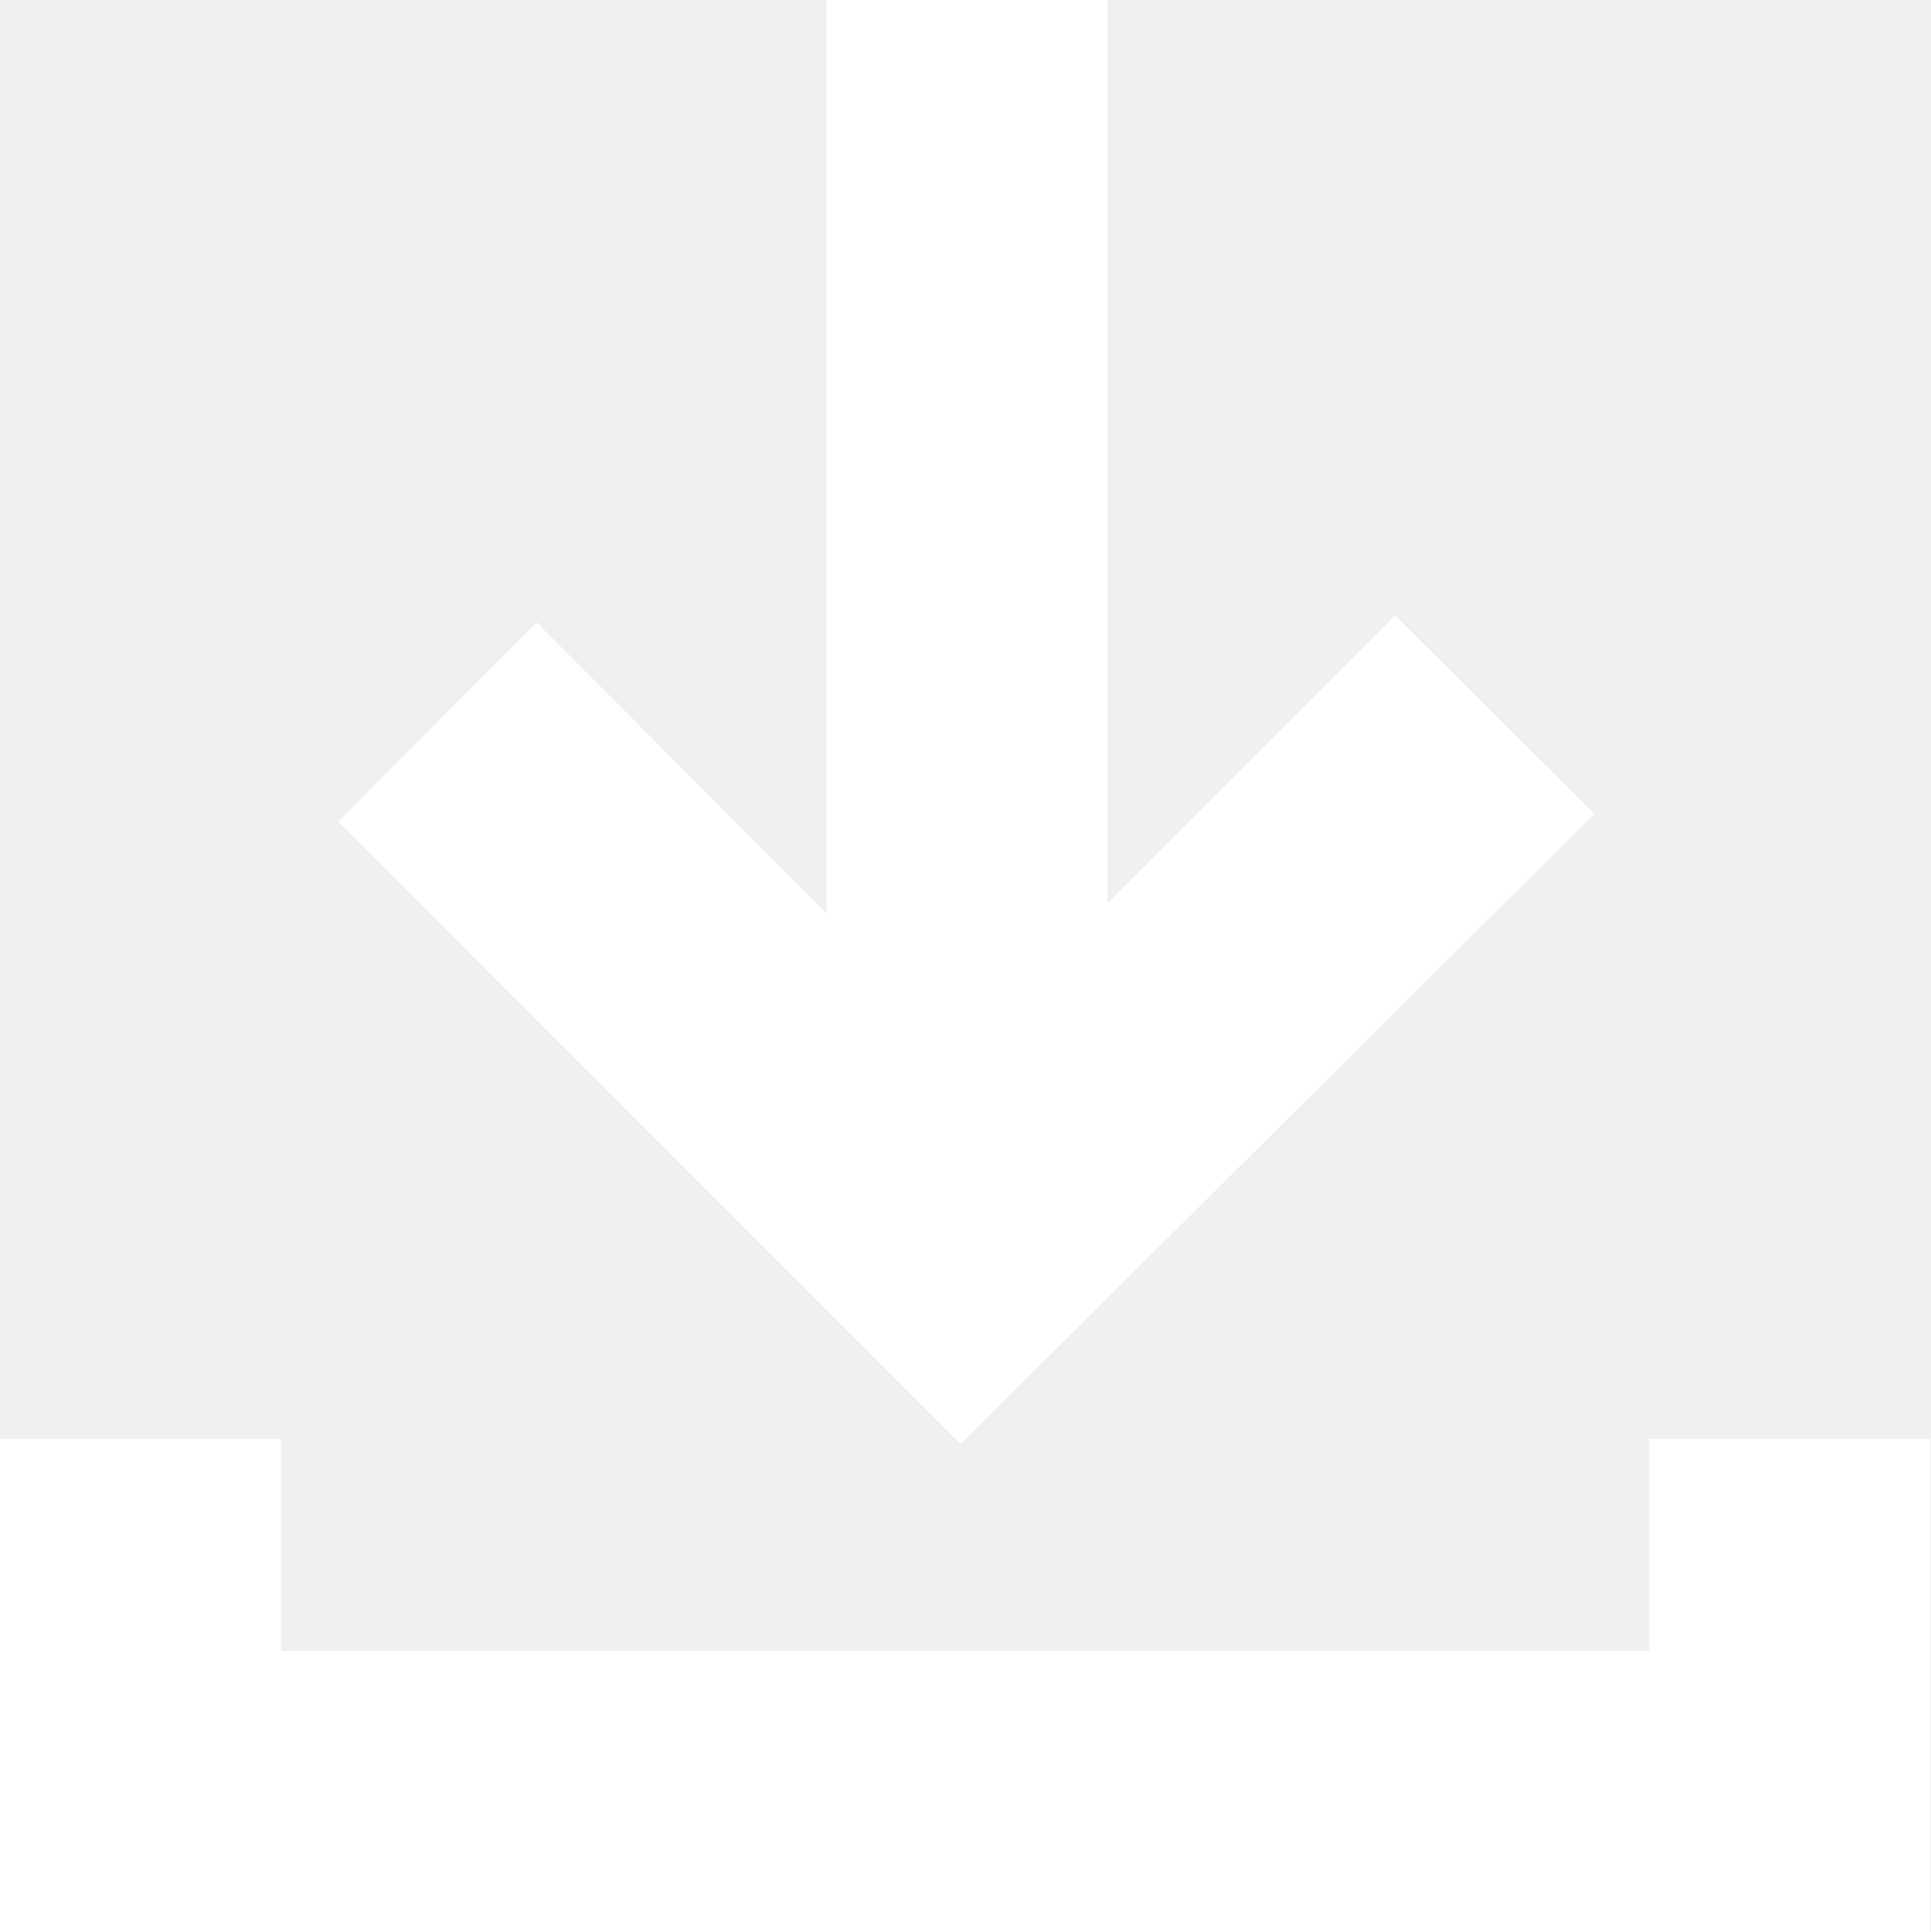
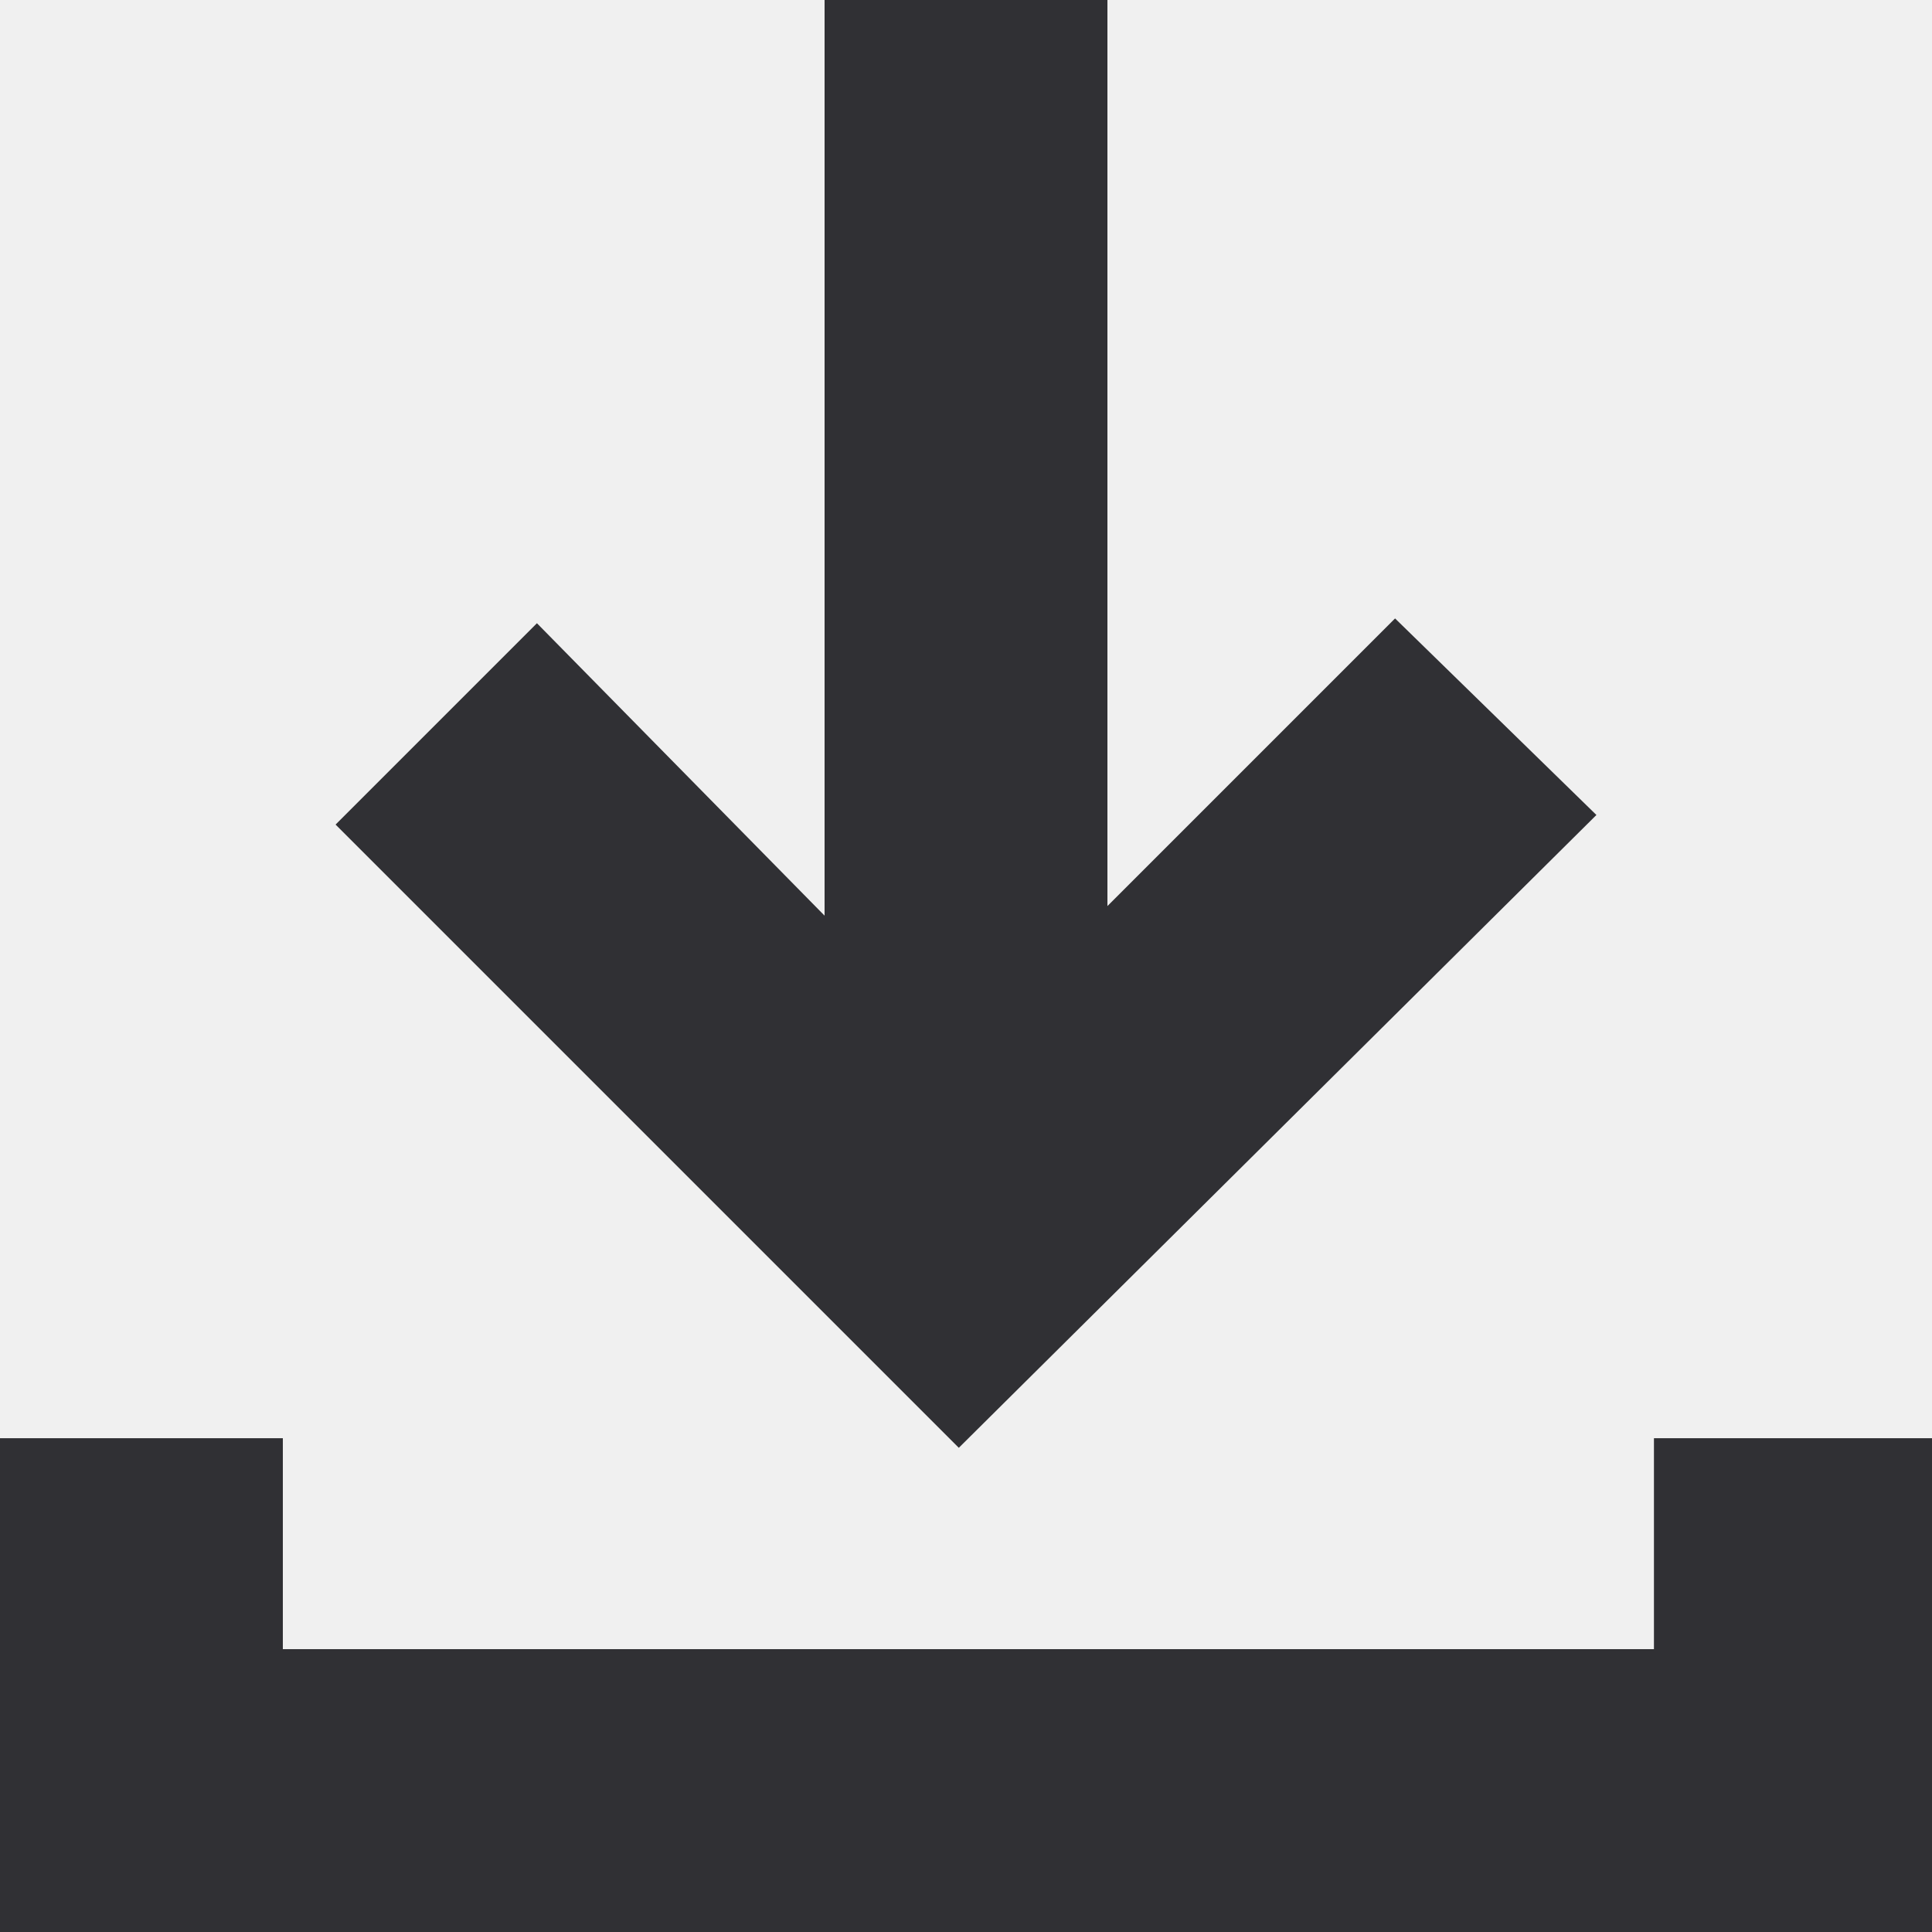
- <svg xmlns="http://www.w3.org/2000/svg" id="Layer_1" data-name="Layer 1" viewBox="0 0 40.32 40.35">
-   <defs>
-     <style>.cls-1{fill:#fff;}</style>
-   </defs>
+ <svg xmlns="http://www.w3.org/2000/svg" version="1.1" id="Layer_1" x="0px" y="0px" viewBox="0 0 40.3 40.3" style="enable-background:new 0 0 40.3 40.3;" xml:space="preserve">
+   <style type="text/css">
+ 	.st0{fill:#303034;}
+ </style>
  <g id="Download">
-     <path id="Path_42" data-name="Path 42" class="cls-1" d="M23.13,18.87V0H17.26V19.07L11.21,13,7.06,17.16l13,13L33.3,17l-4.16-4.15Z" />
-     <path id="Path_43" data-name="Path 43" class="cls-1" d="M34.45,30.05v4.43H5.87V30.05H0v10.3H40.32V30.05Z" />
+     <path id="Path_42" class="st0" d="M23.1,18.9V0h-5.9v19.1L11.2,13l-4.2,4.2l13,13L33.3,17l-4.2-4.1L23.1,18.9z" />
+     <path id="Path_43" class="st0" d="M34.5,30v4.4H5.9V30H0v10.3h40.3V30H34.5z" />
  </g>
</svg>
